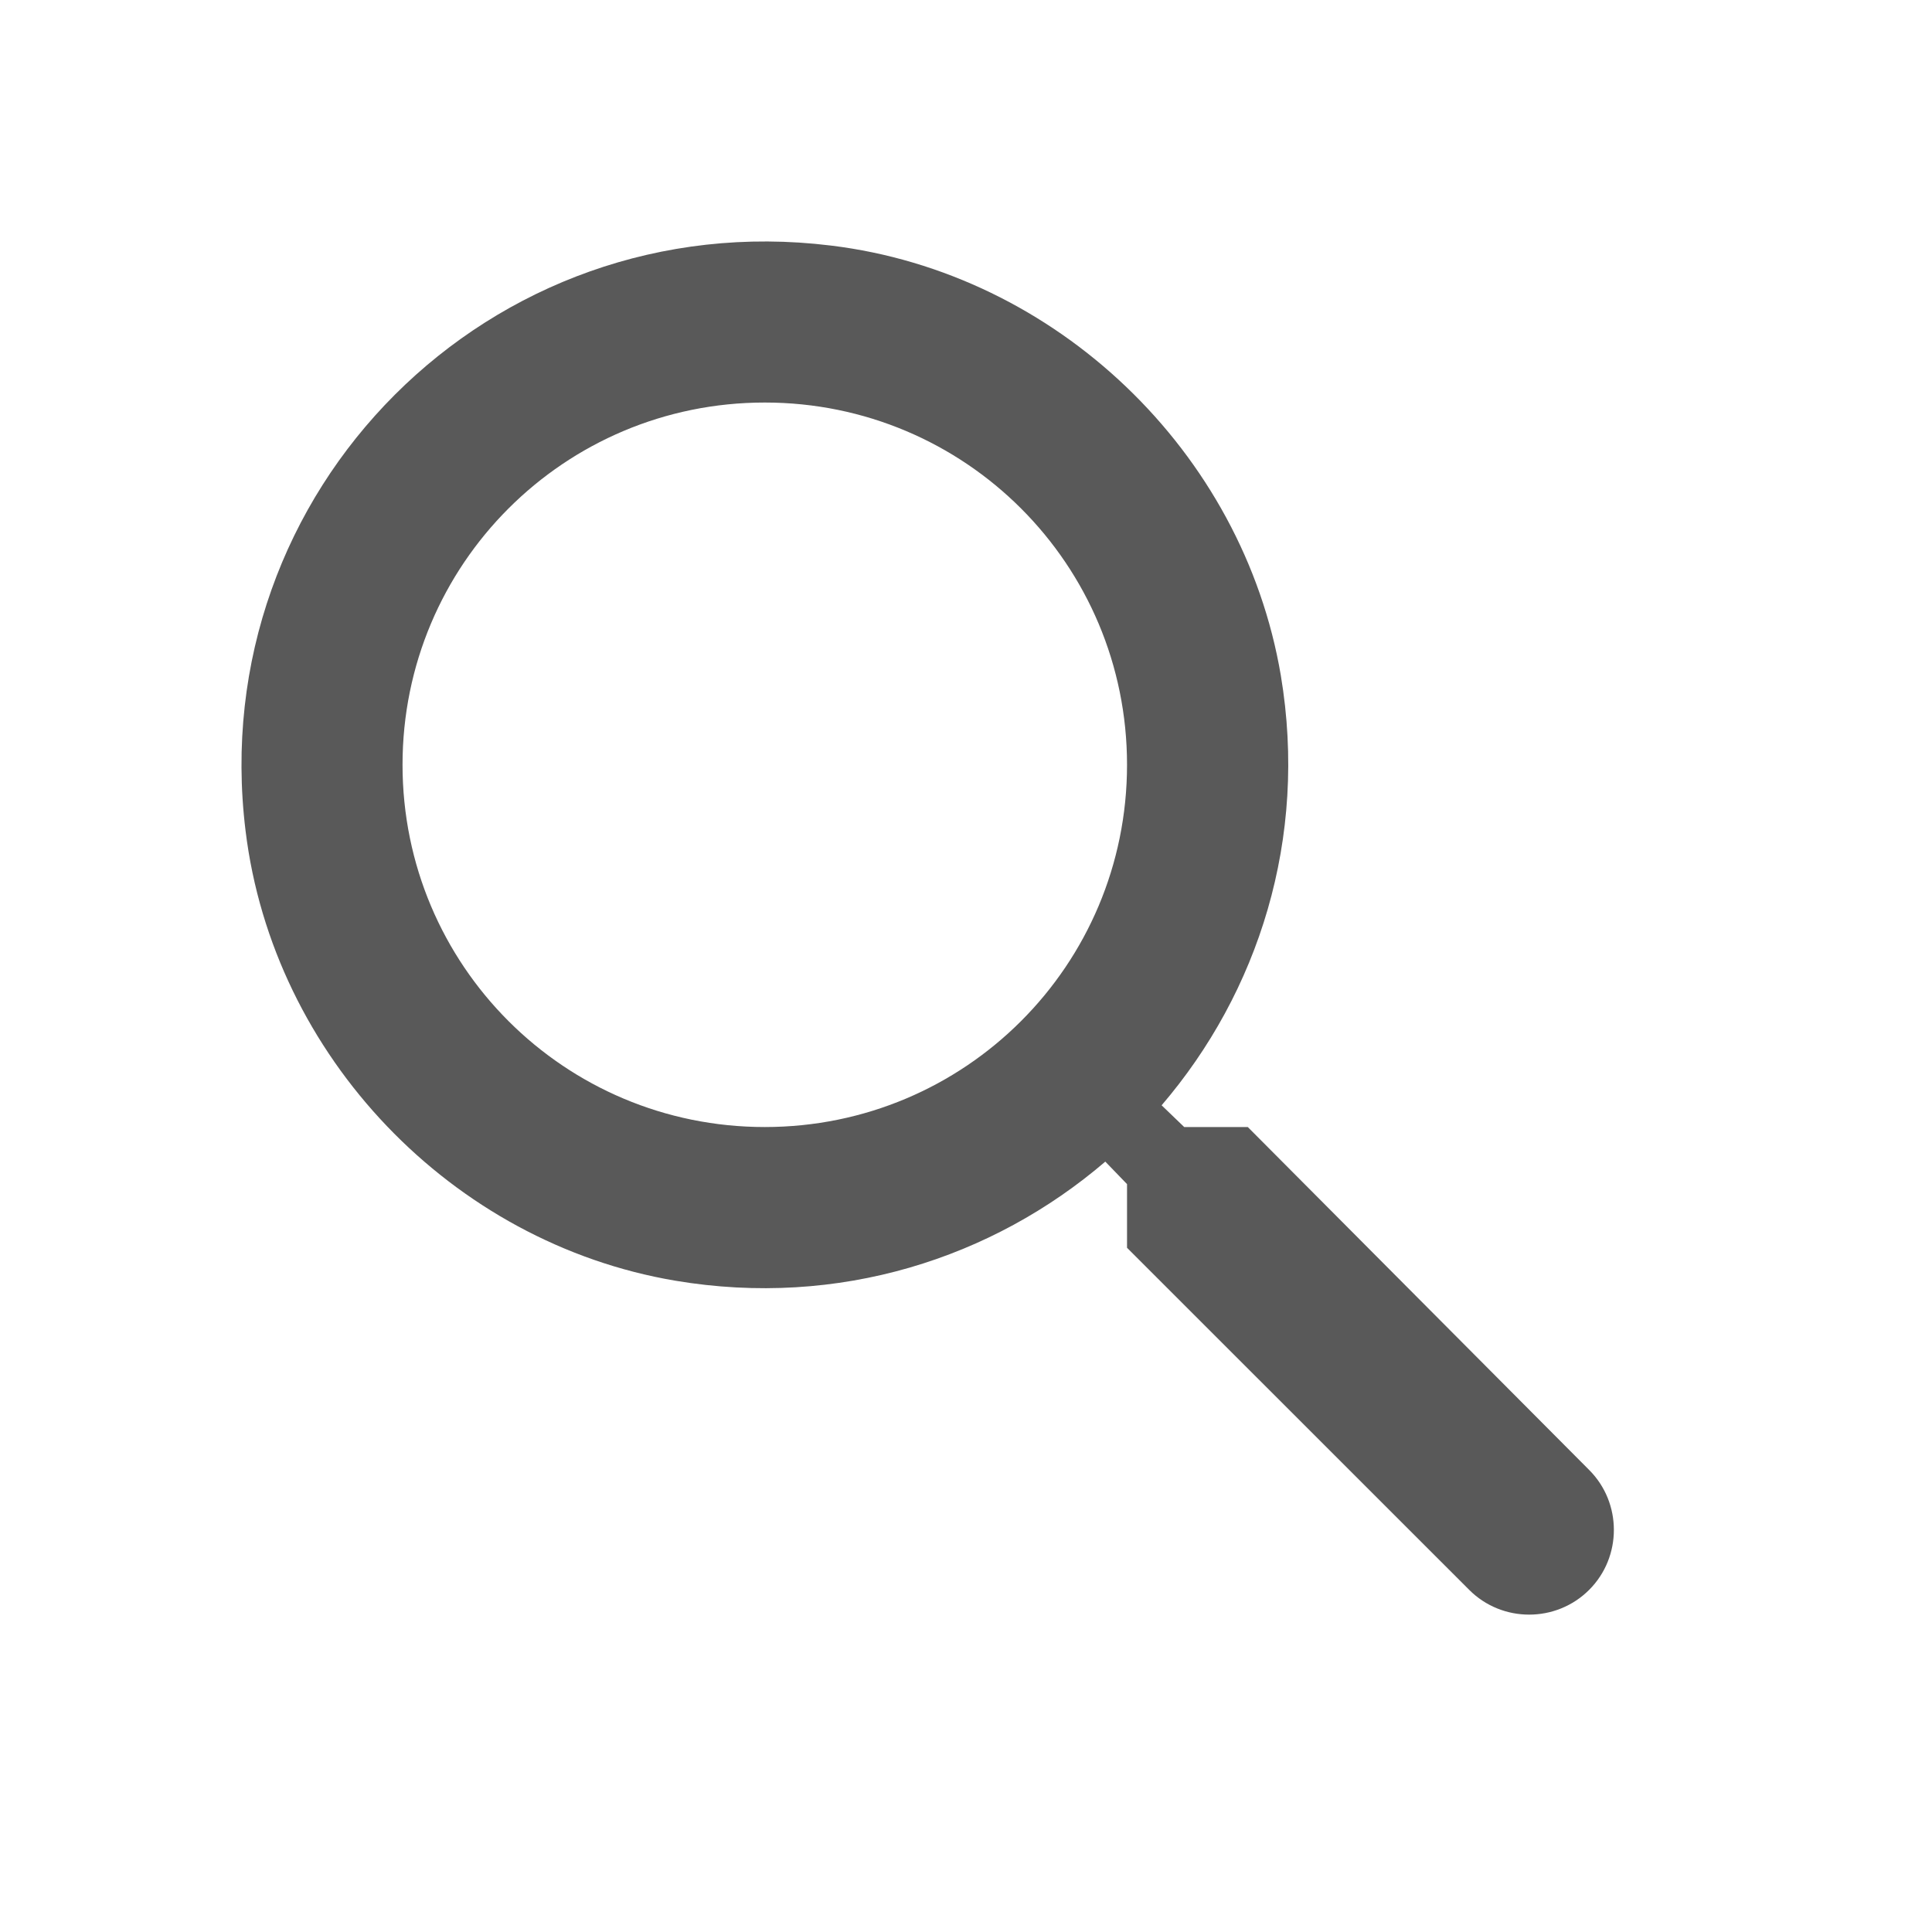
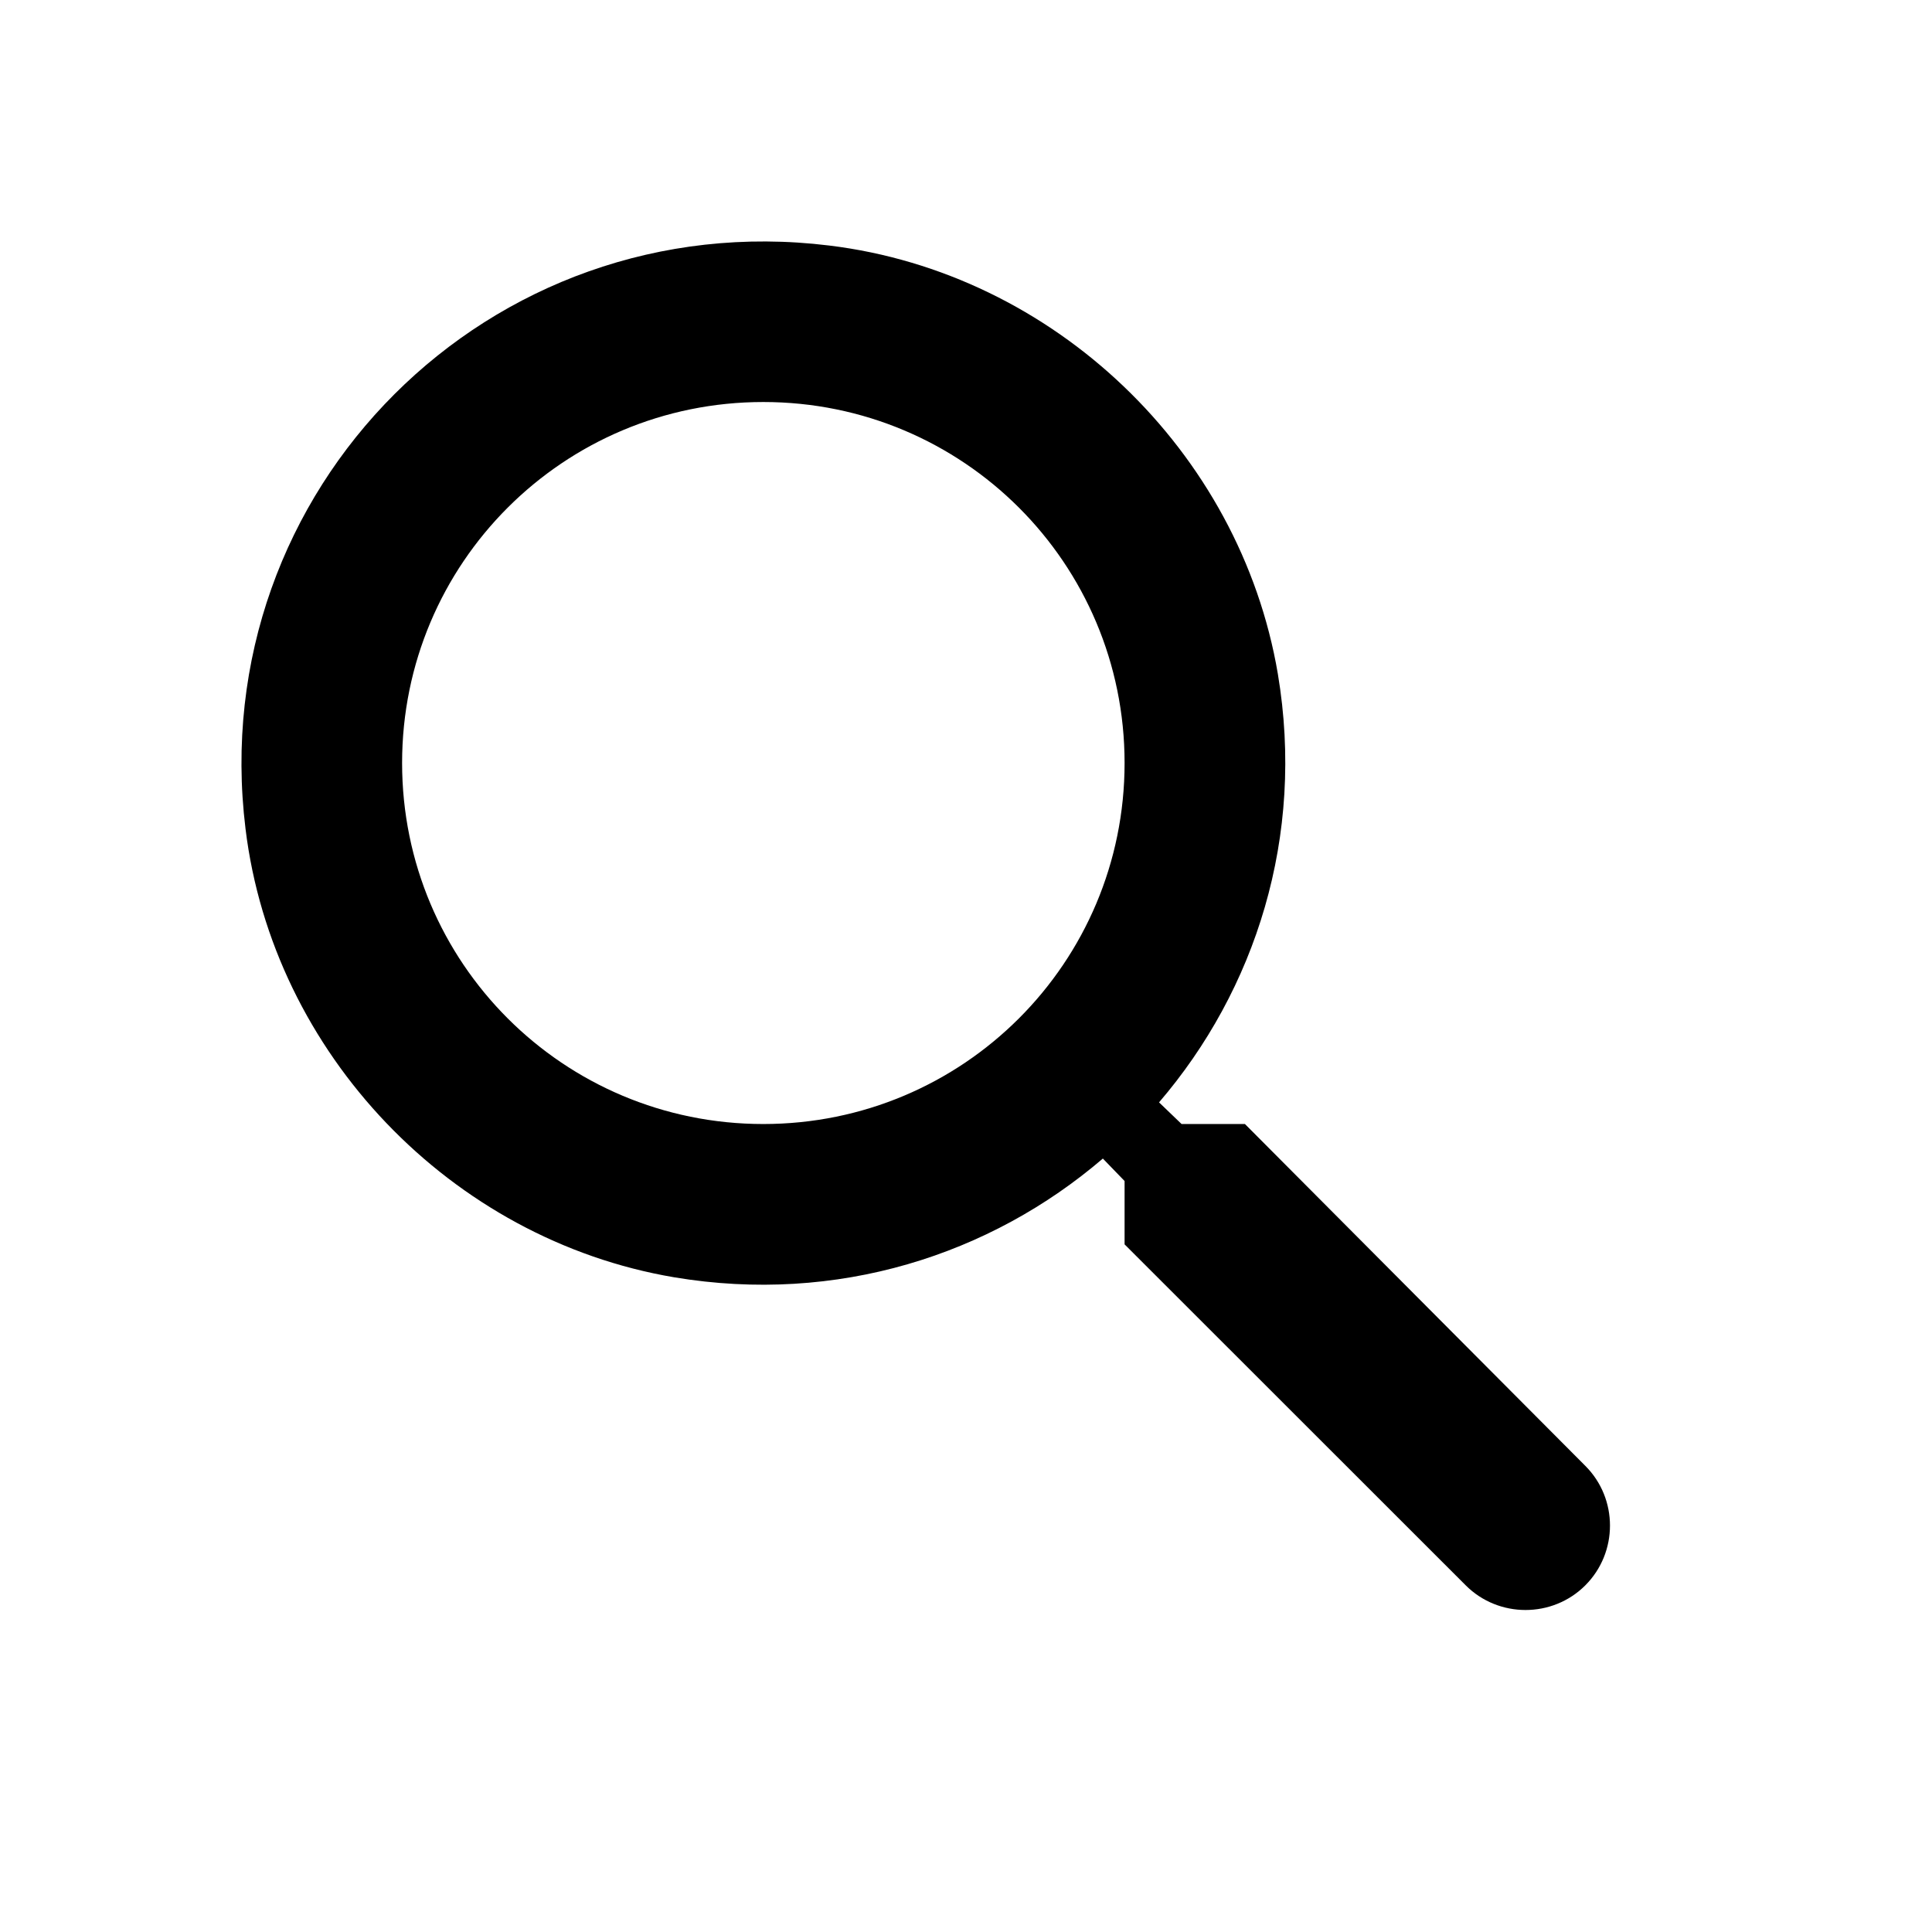
- <svg xmlns="http://www.w3.org/2000/svg" width="20" height="20" viewBox="0 0 20 20" fill="none">
-   <path d="M12.917 11.667H12.259L12.025 11.442C13.025 10.275 13.542 8.683 13.259 6.992C12.867 4.675 10.934 2.825 8.601 2.542C5.076 2.108 2.109 5.075 2.542 8.6C2.826 10.933 4.676 12.867 6.992 13.258C8.684 13.542 10.275 13.025 11.442 12.025L11.667 12.258V12.917L15.209 16.458C15.55 16.8 16.109 16.8 16.451 16.458C16.792 16.117 16.792 15.558 16.451 15.217L12.917 11.667ZM7.917 11.667C5.842 11.667 4.167 9.992 4.167 7.917C4.167 5.842 5.842 4.167 7.917 4.167C9.992 4.167 11.667 5.842 11.667 7.917C11.667 9.992 9.992 11.667 7.917 11.667Z" fill="#595959" />
+ <svg xmlns="http://www.w3.org/2000/svg" width="24" height="24" viewBox="0 0 24 24" fill="none">
+   <path d="M15.465 13.963H14.678L14.398 13.694C15.595 12.299 16.213 10.395 15.874 8.372C15.405 5.602 13.092 3.389 10.3 3.05C6.082 2.532 2.532 6.08 3.05 10.296C3.39 13.086 5.603 15.398 8.375 15.867C10.4 16.206 12.304 15.588 13.7 14.392L13.97 14.671V15.458L18.208 19.694C18.616 20.102 19.285 20.102 19.693 19.694C20.102 19.285 20.102 18.617 19.693 18.209L15.465 13.963ZM9.482 13.963C6.999 13.963 4.995 11.96 4.995 9.478C4.995 6.997 6.999 4.994 9.482 4.994C11.965 4.994 13.97 6.997 13.97 9.478C13.97 11.96 11.965 13.963 9.482 13.963Z" fill="black" />
</svg>
